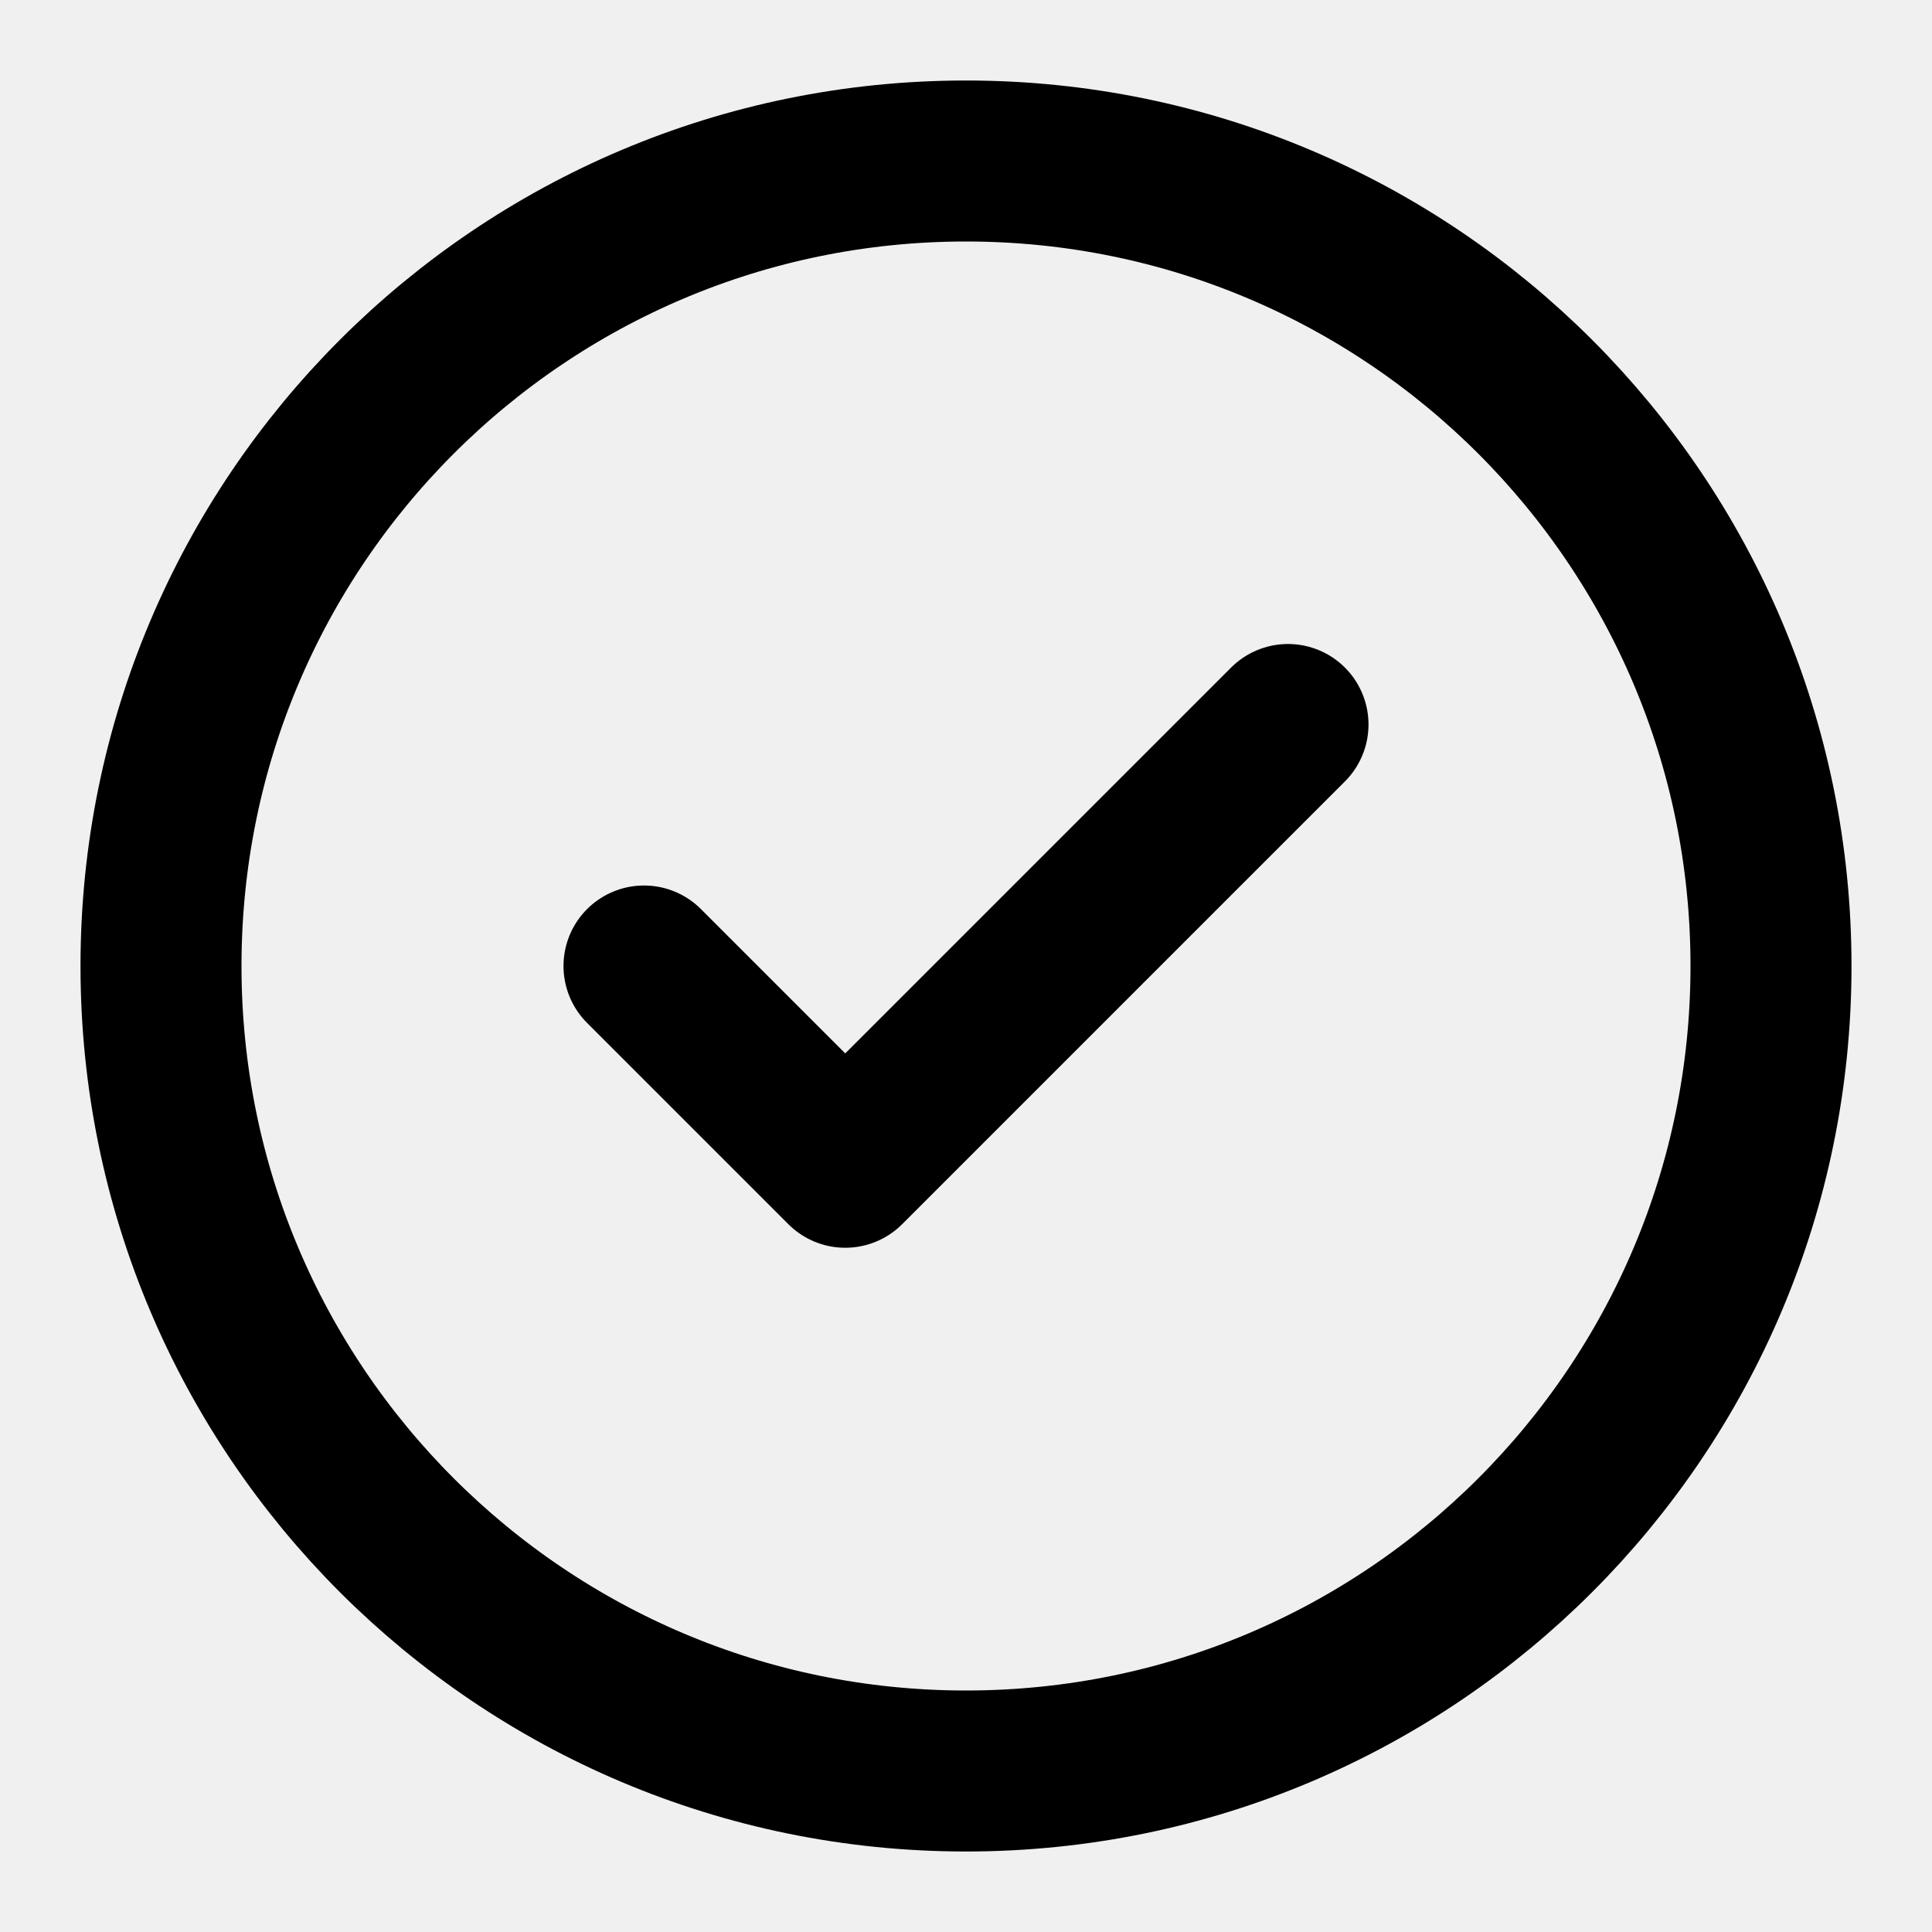
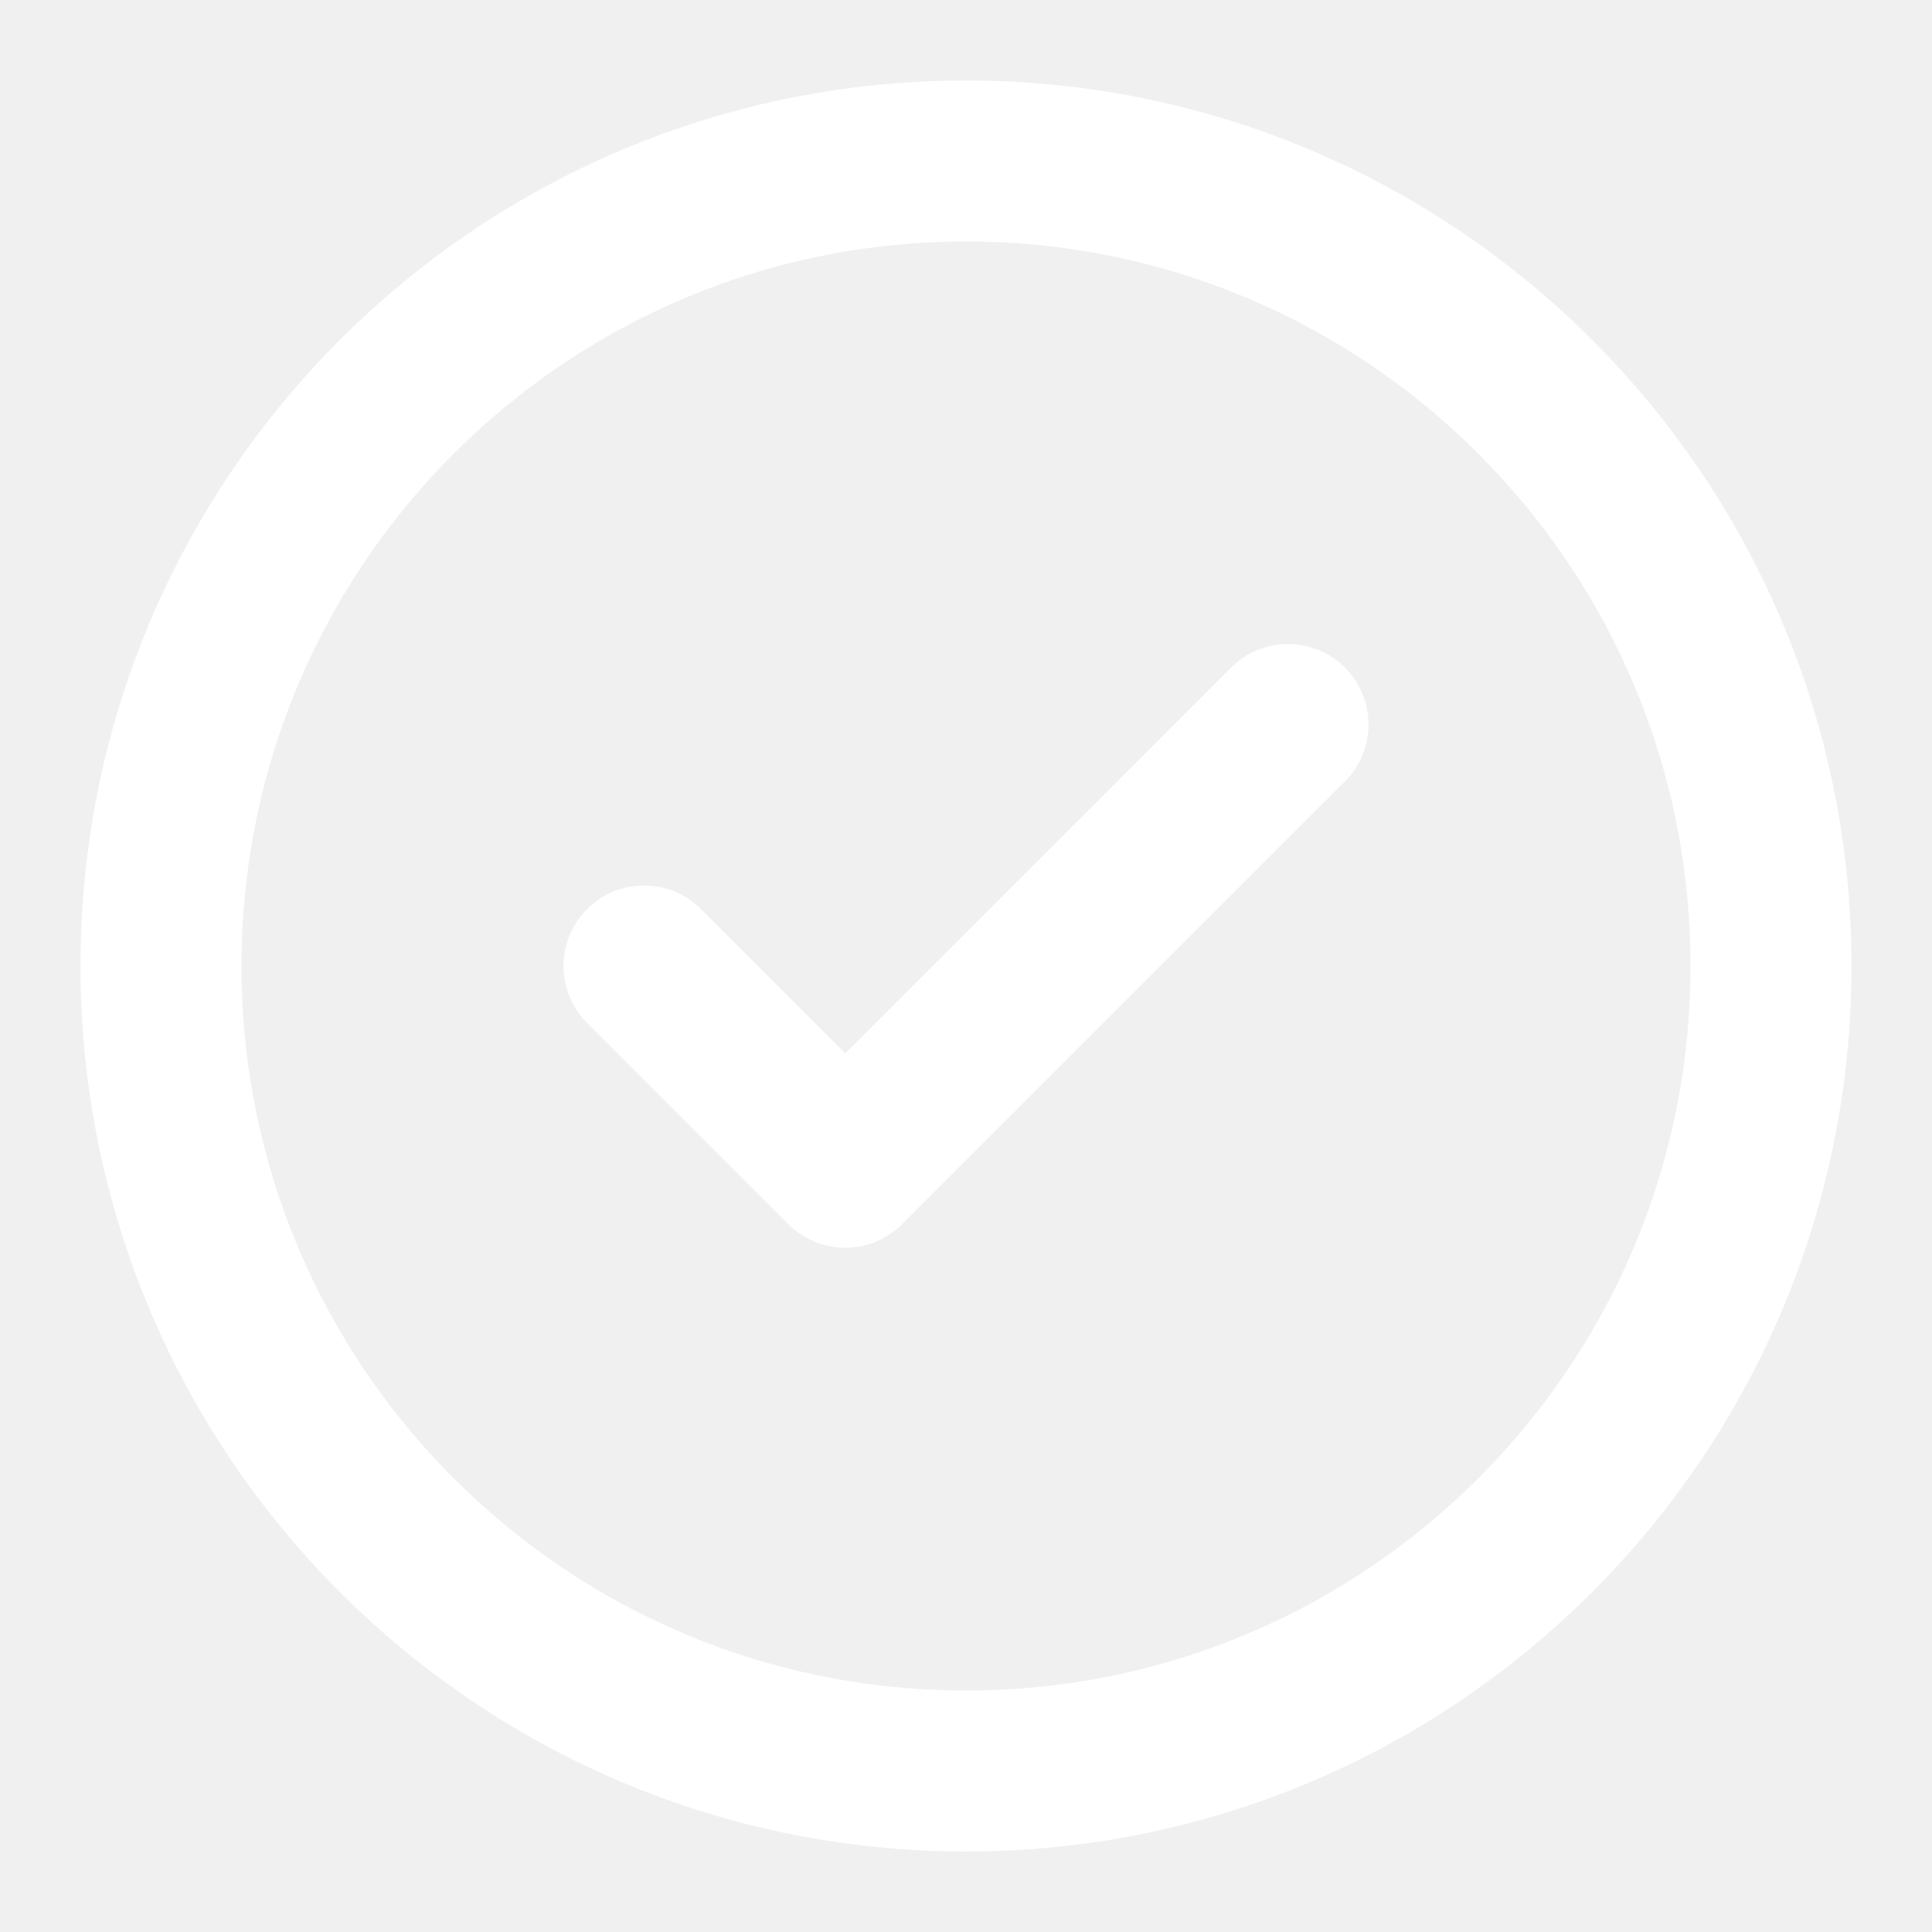
- <svg xmlns="http://www.w3.org/2000/svg" width="24" height="24" viewBox="0 0 24 24" fill="none" stroke="currentColor" stroke-width="2" stroke-linecap="round" stroke-linejoin="round">
+ <svg xmlns="http://www.w3.org/2000/svg" width="24" height="24" viewBox="0 0 24 24" fill="none" stroke="#FFFFFF" stroke-width="2" stroke-linecap="round" stroke-linejoin="round">
  <circle cx="12" cy="12" r="10" />
  <path d="m16 9-5.5 5.5L8 12" />
</svg>
